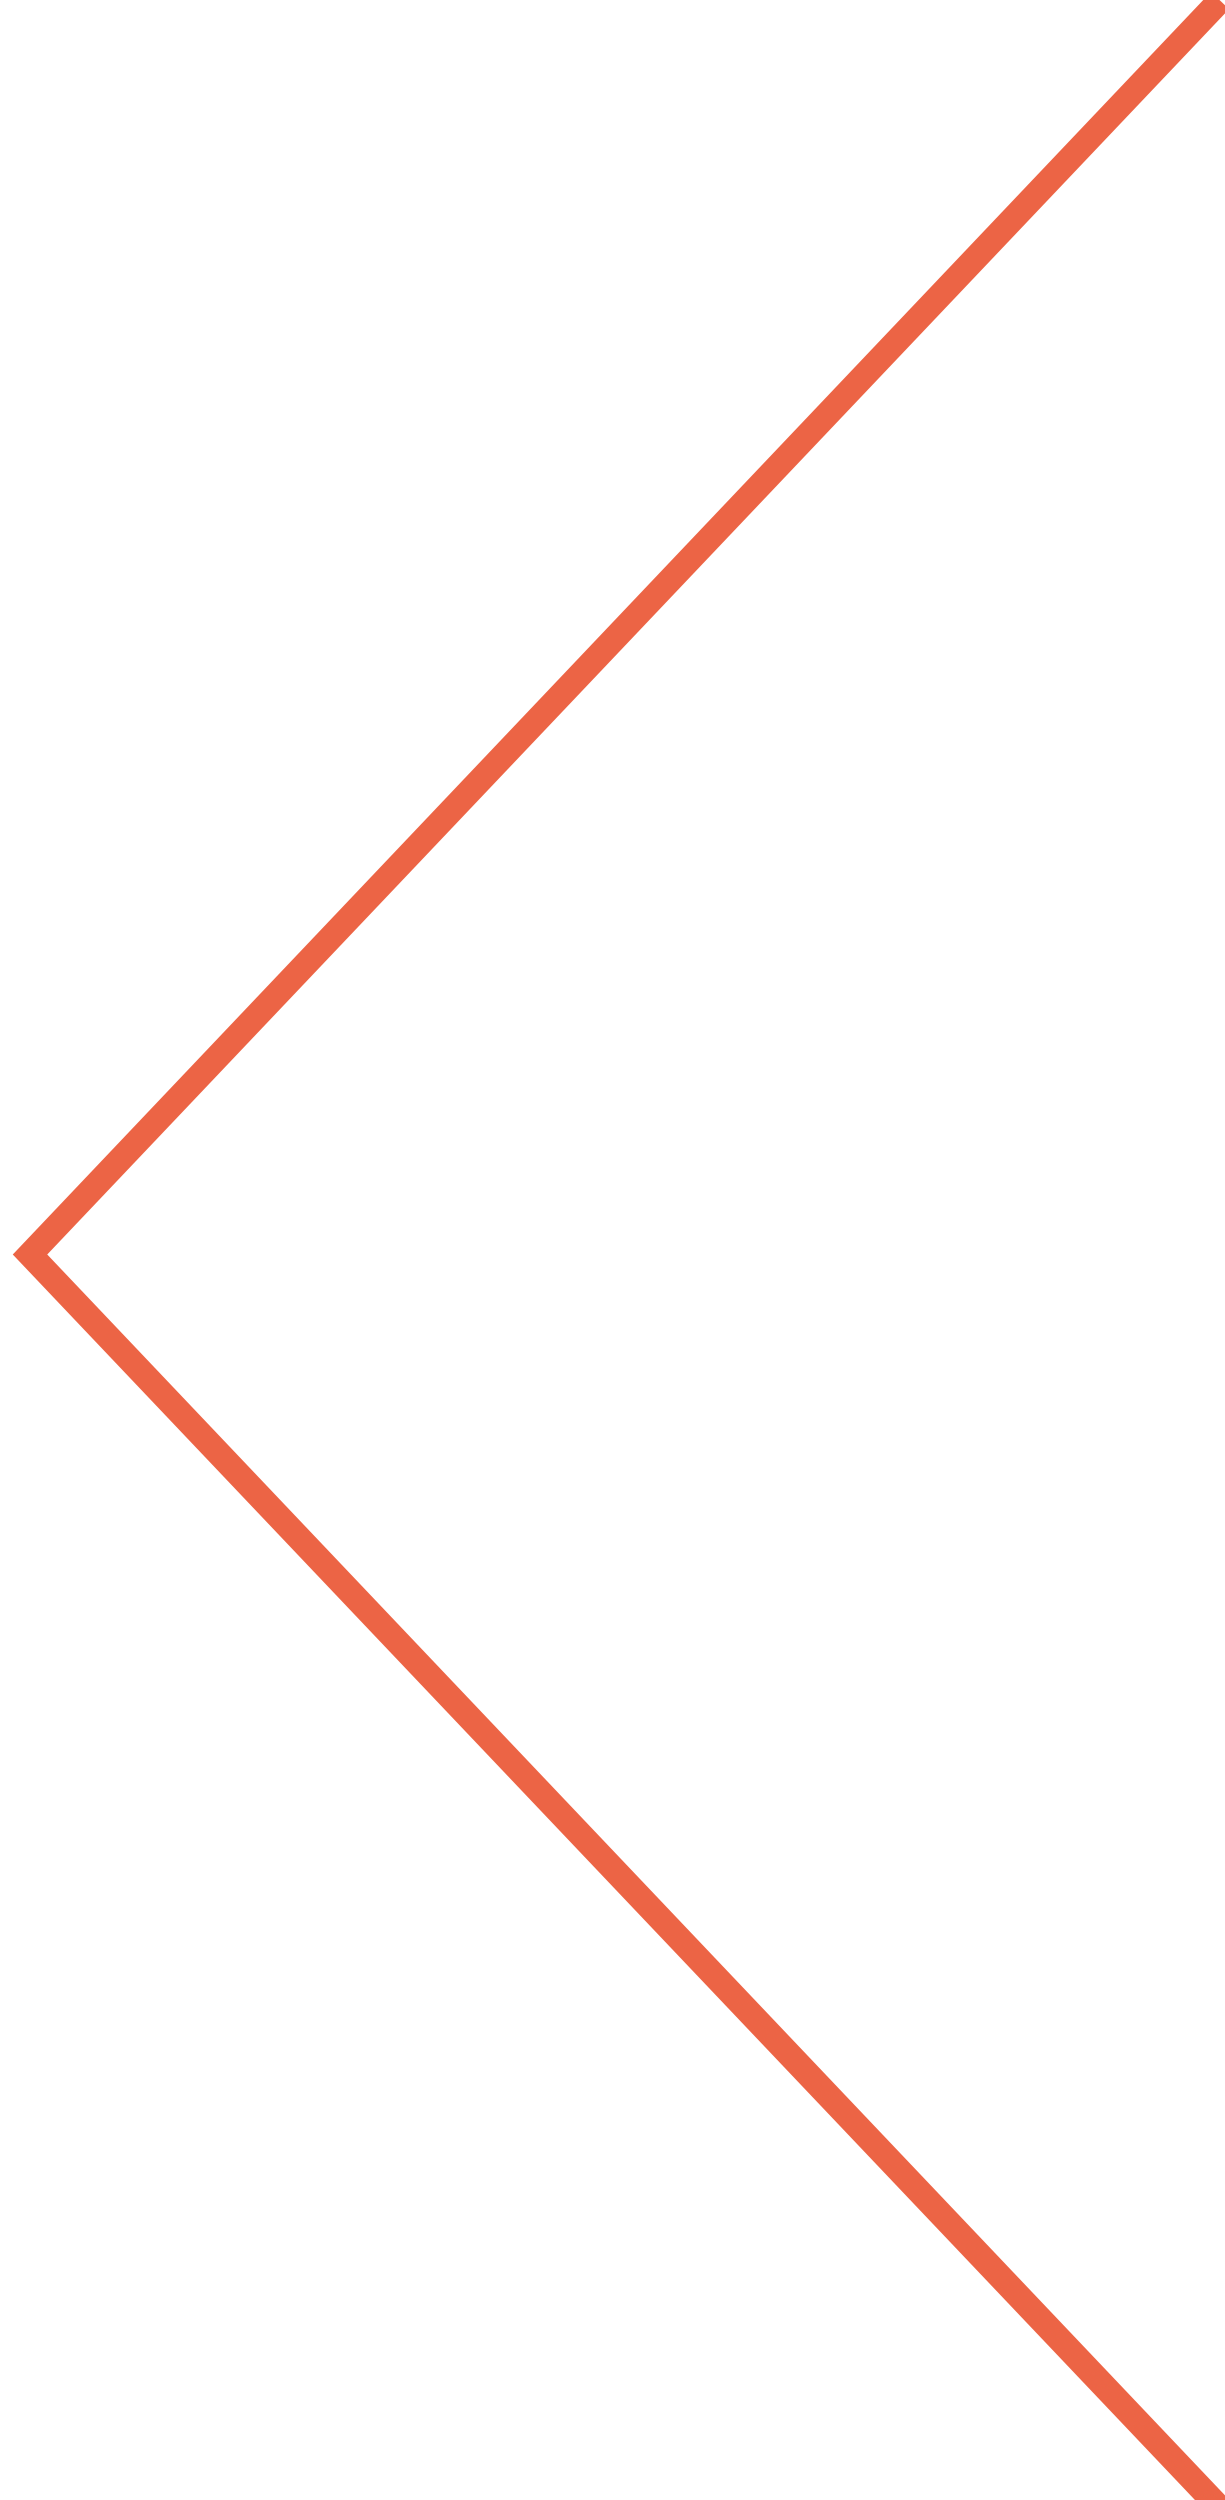
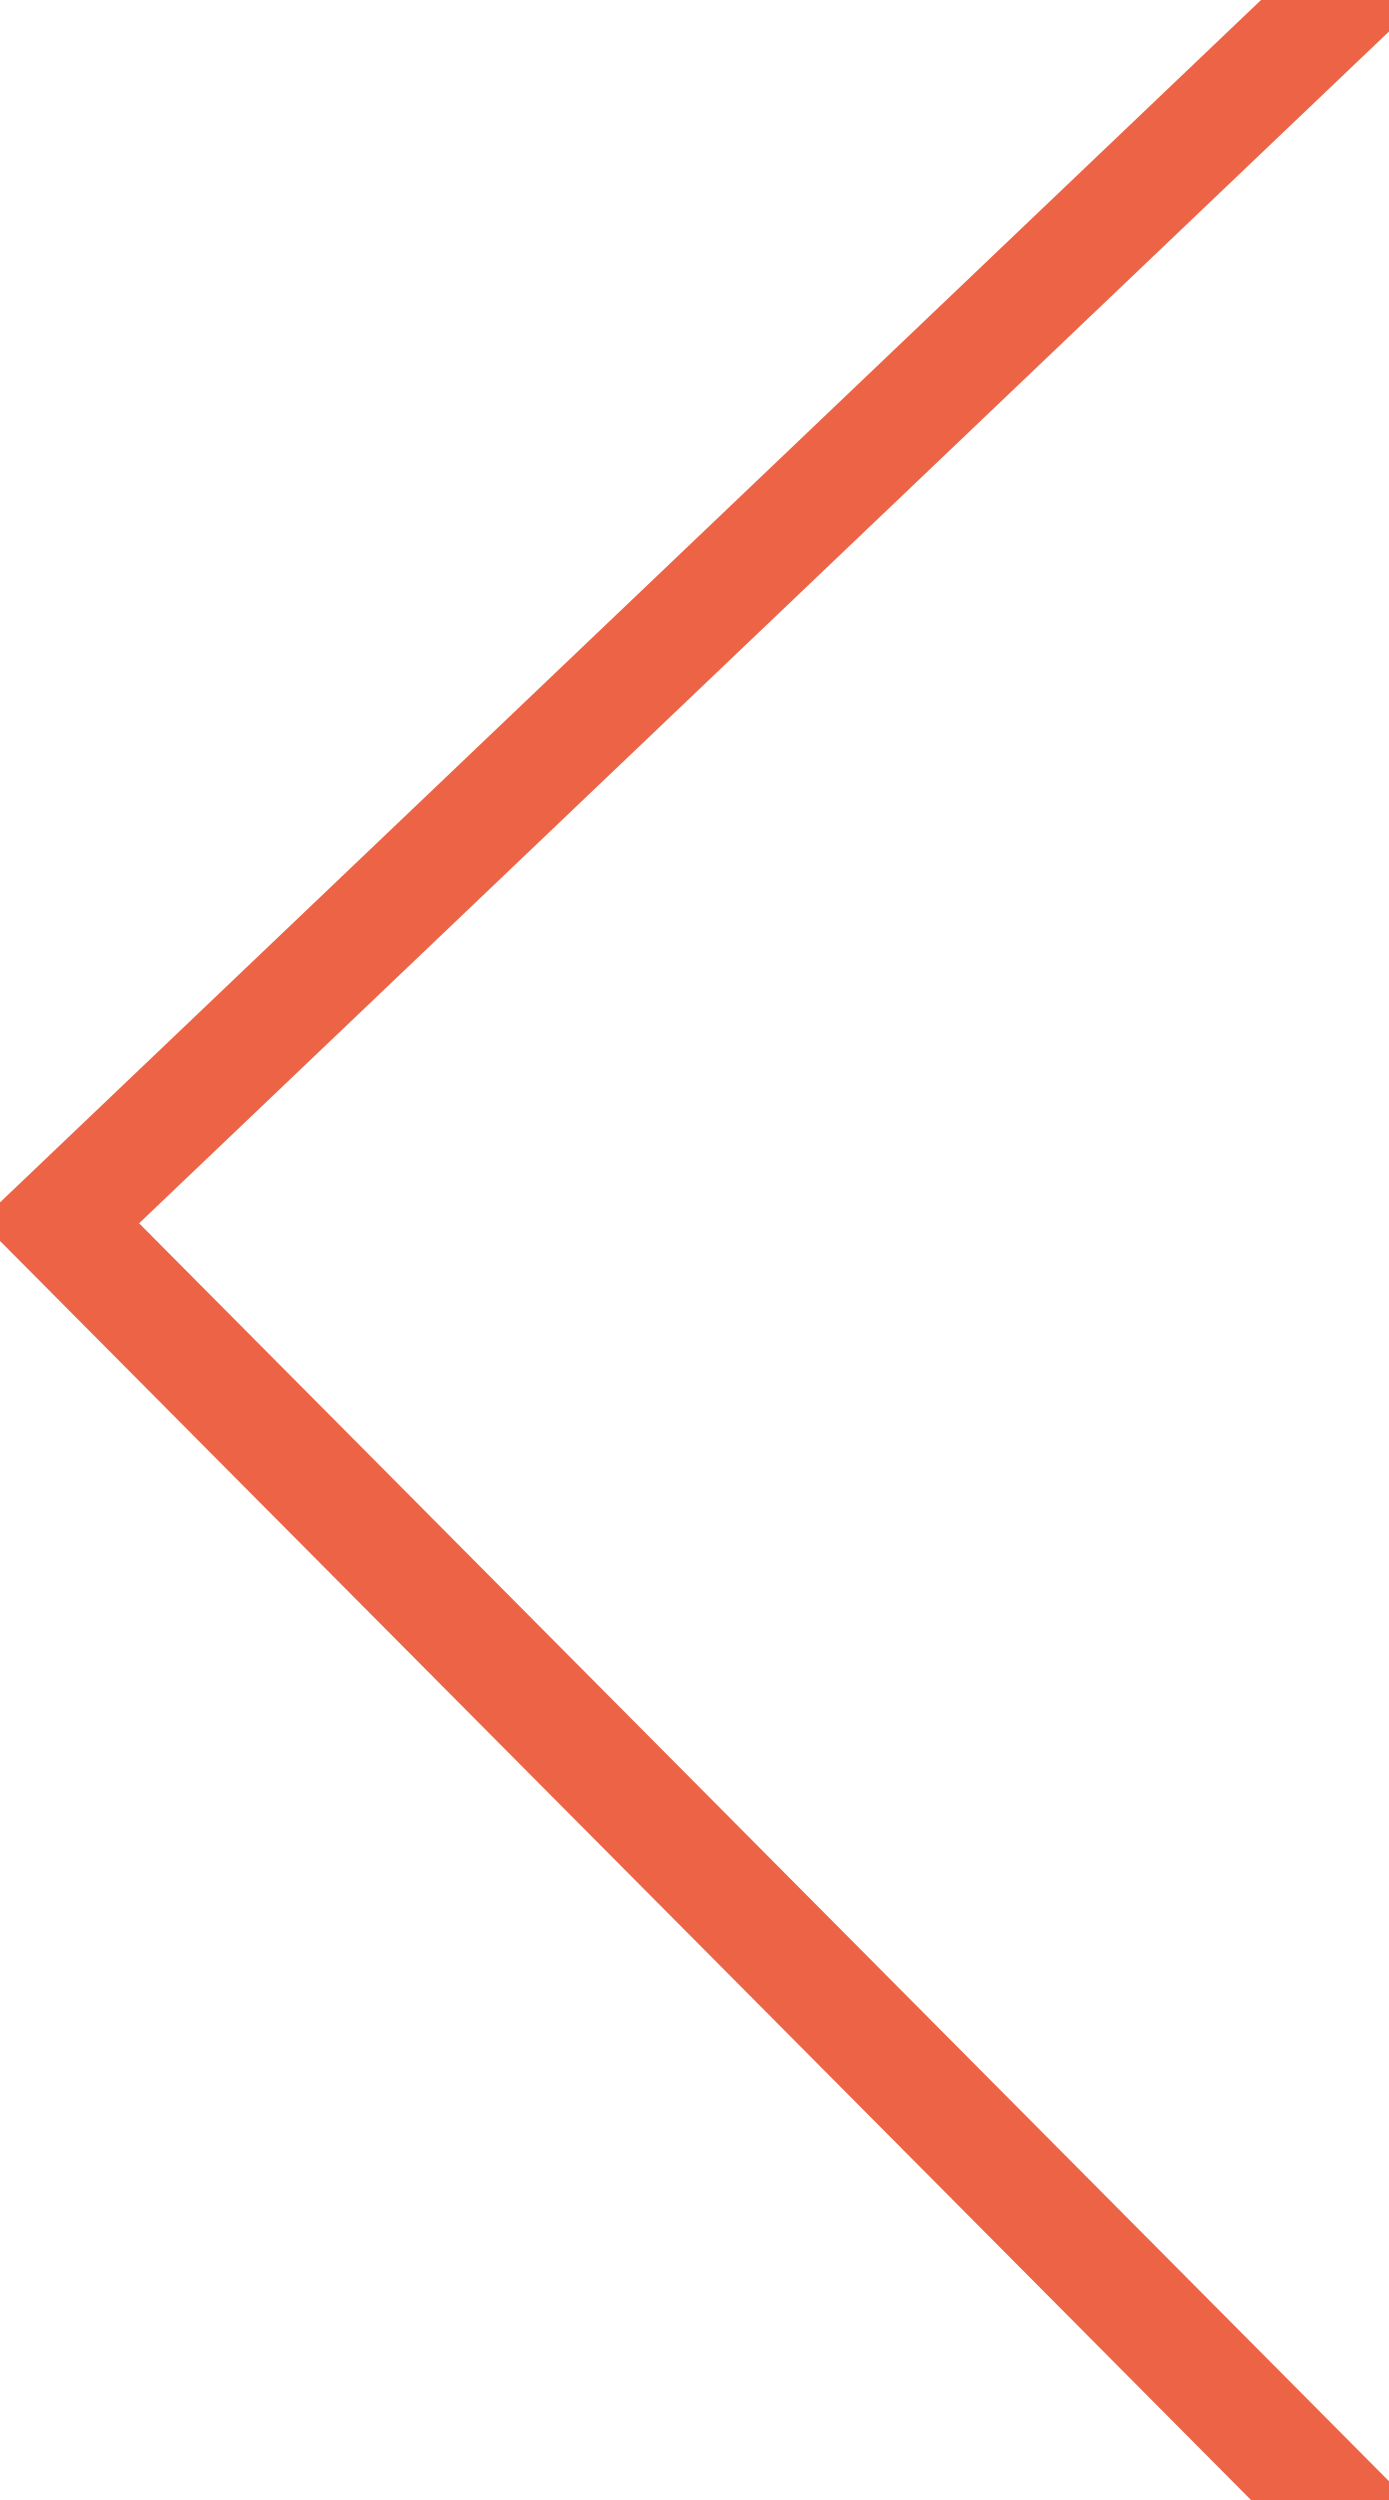
- <svg xmlns="http://www.w3.org/2000/svg" id="Layer_1" data-name="Layer 1" viewBox="0 0 49 100">
+ <svg xmlns="http://www.w3.org/2000/svg" id="Layer_1" data-name="Layer 1" viewBox="0 0 50 90">
  <defs>
-     <style>.cls-1{fill:none;stroke:#ec6445;stroke-miterlimit:10;}</style>
+     <style>.cls-1{fill:none;stroke:#ec6445;stroke-miterlimit:10;stroke-width:4px;}</style>
  </defs>
-   <polyline class="cls-1" points="48.8 100.33 1.2 50.18 48.8 0.02" />
+   <polyline class="cls-1" points="50.27 92.43 2.15 44 52.49 -4" />
</svg>
